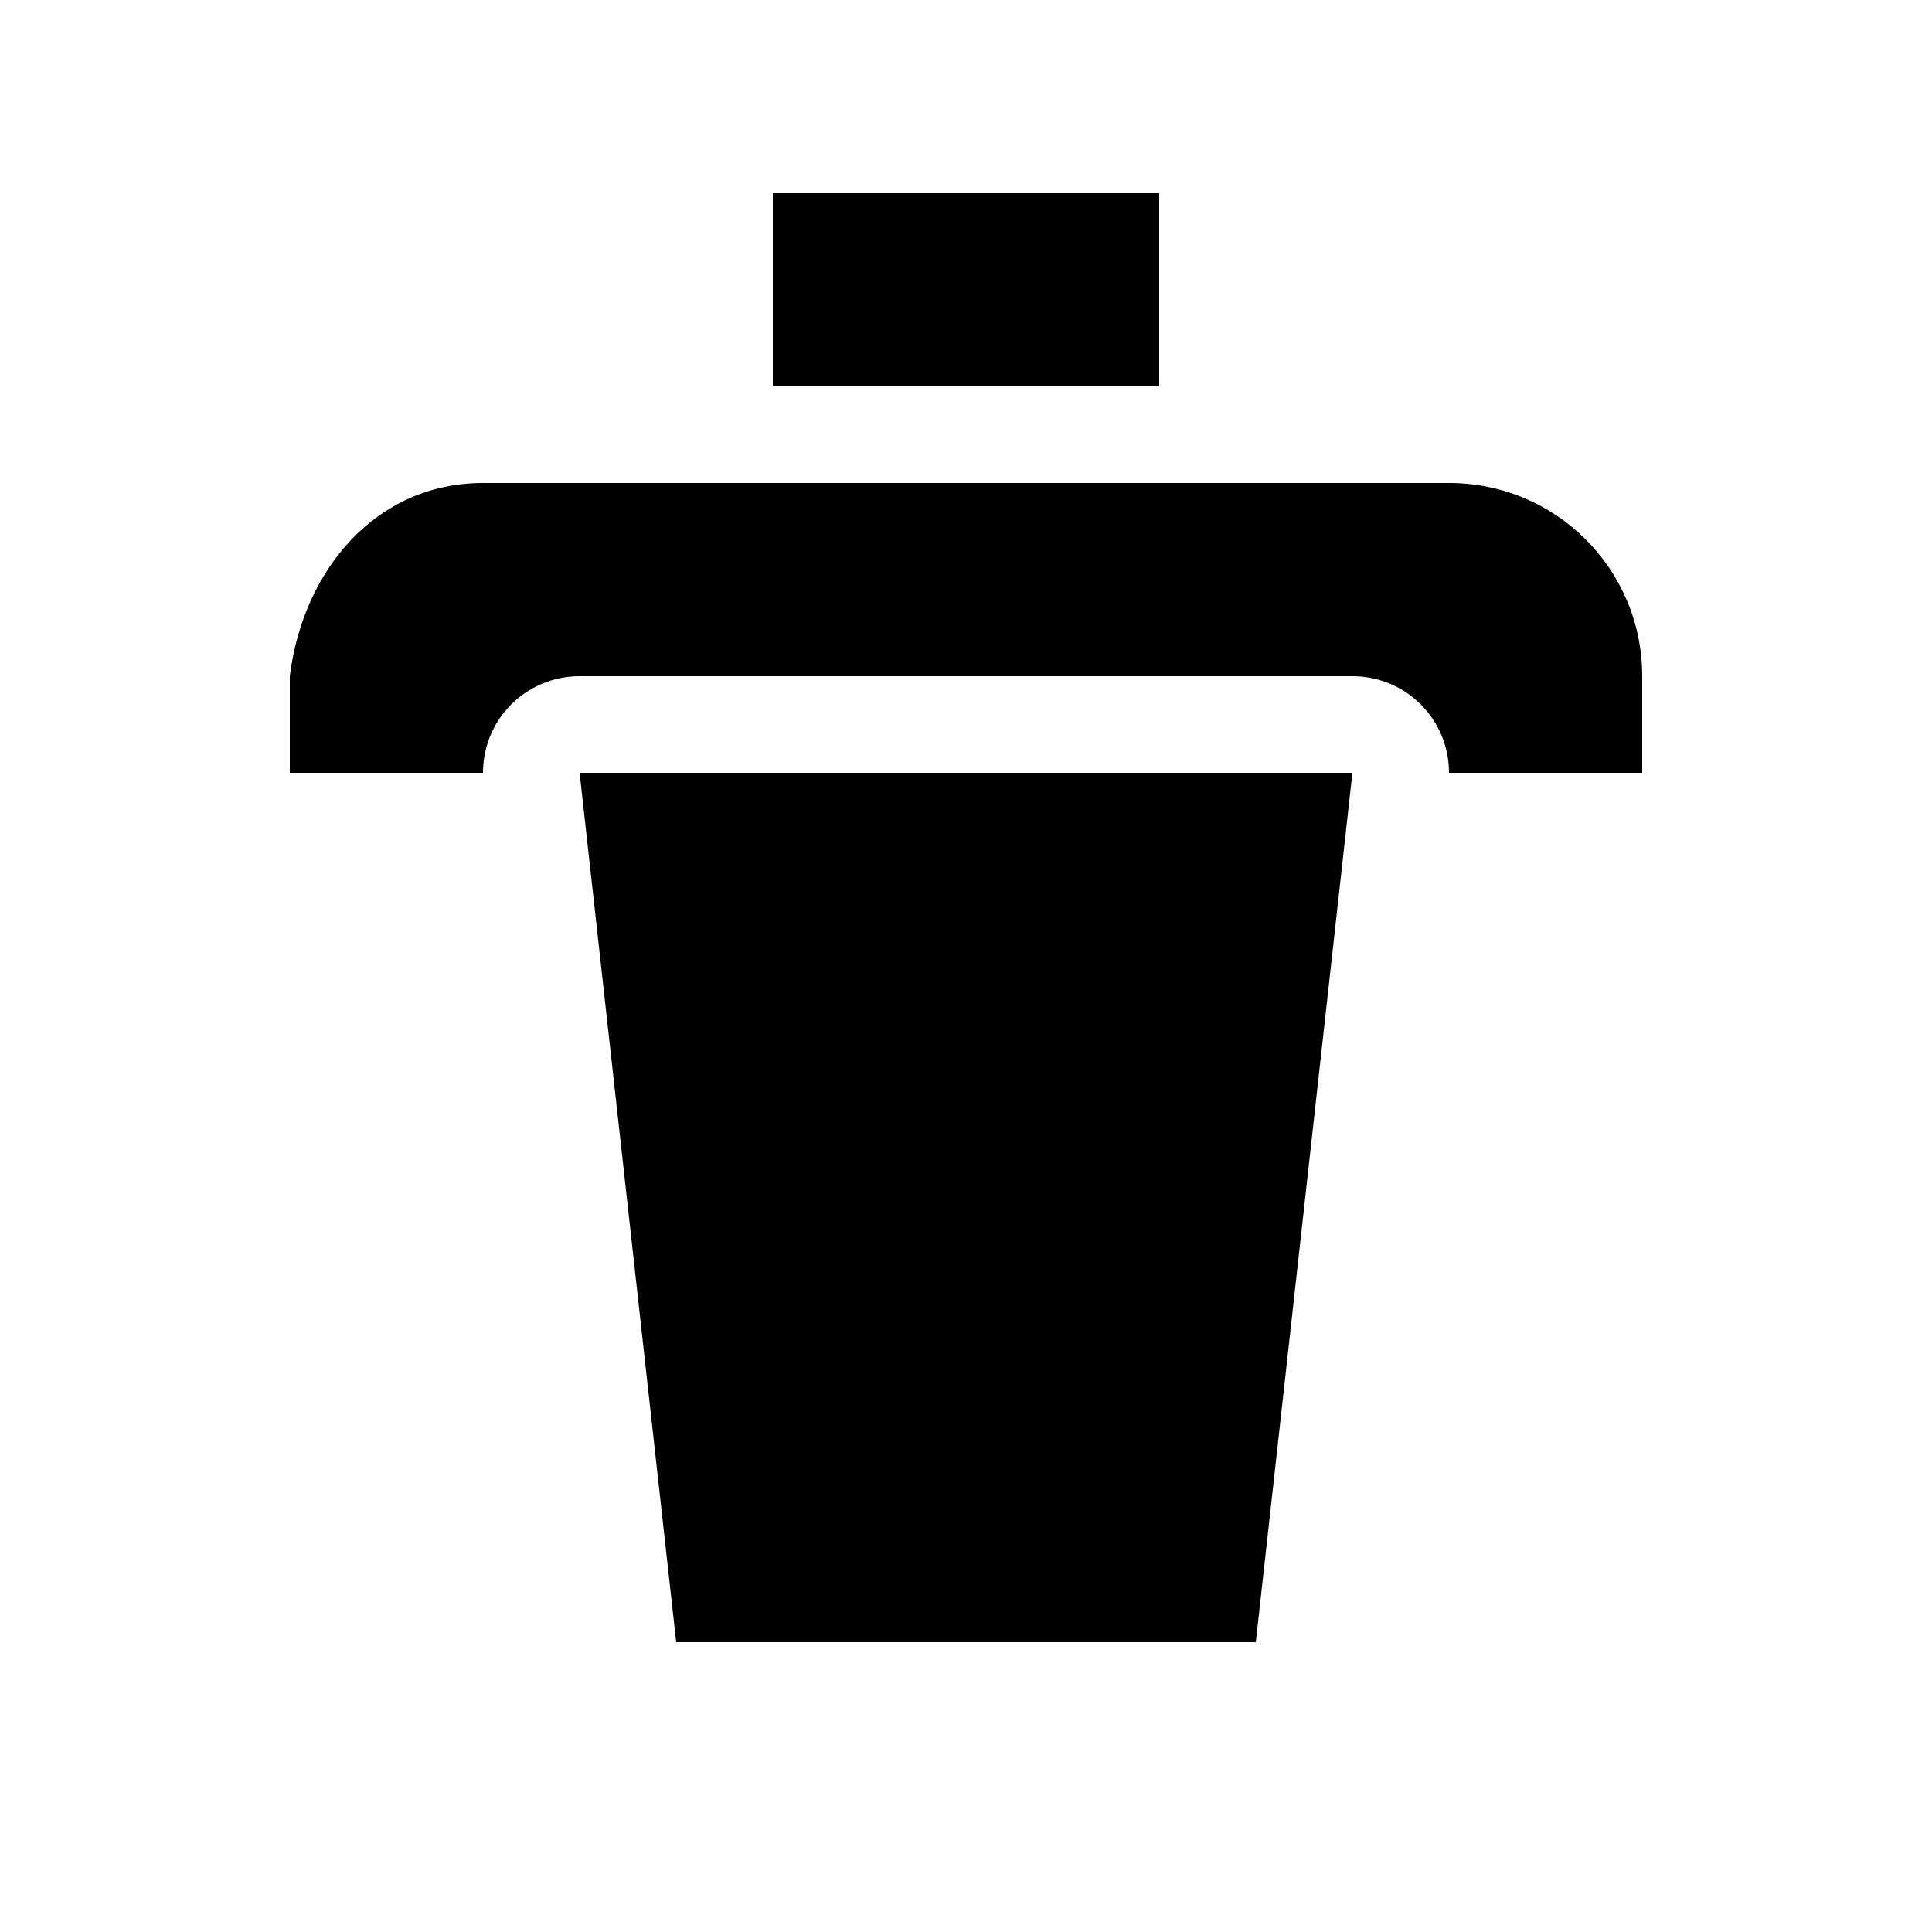
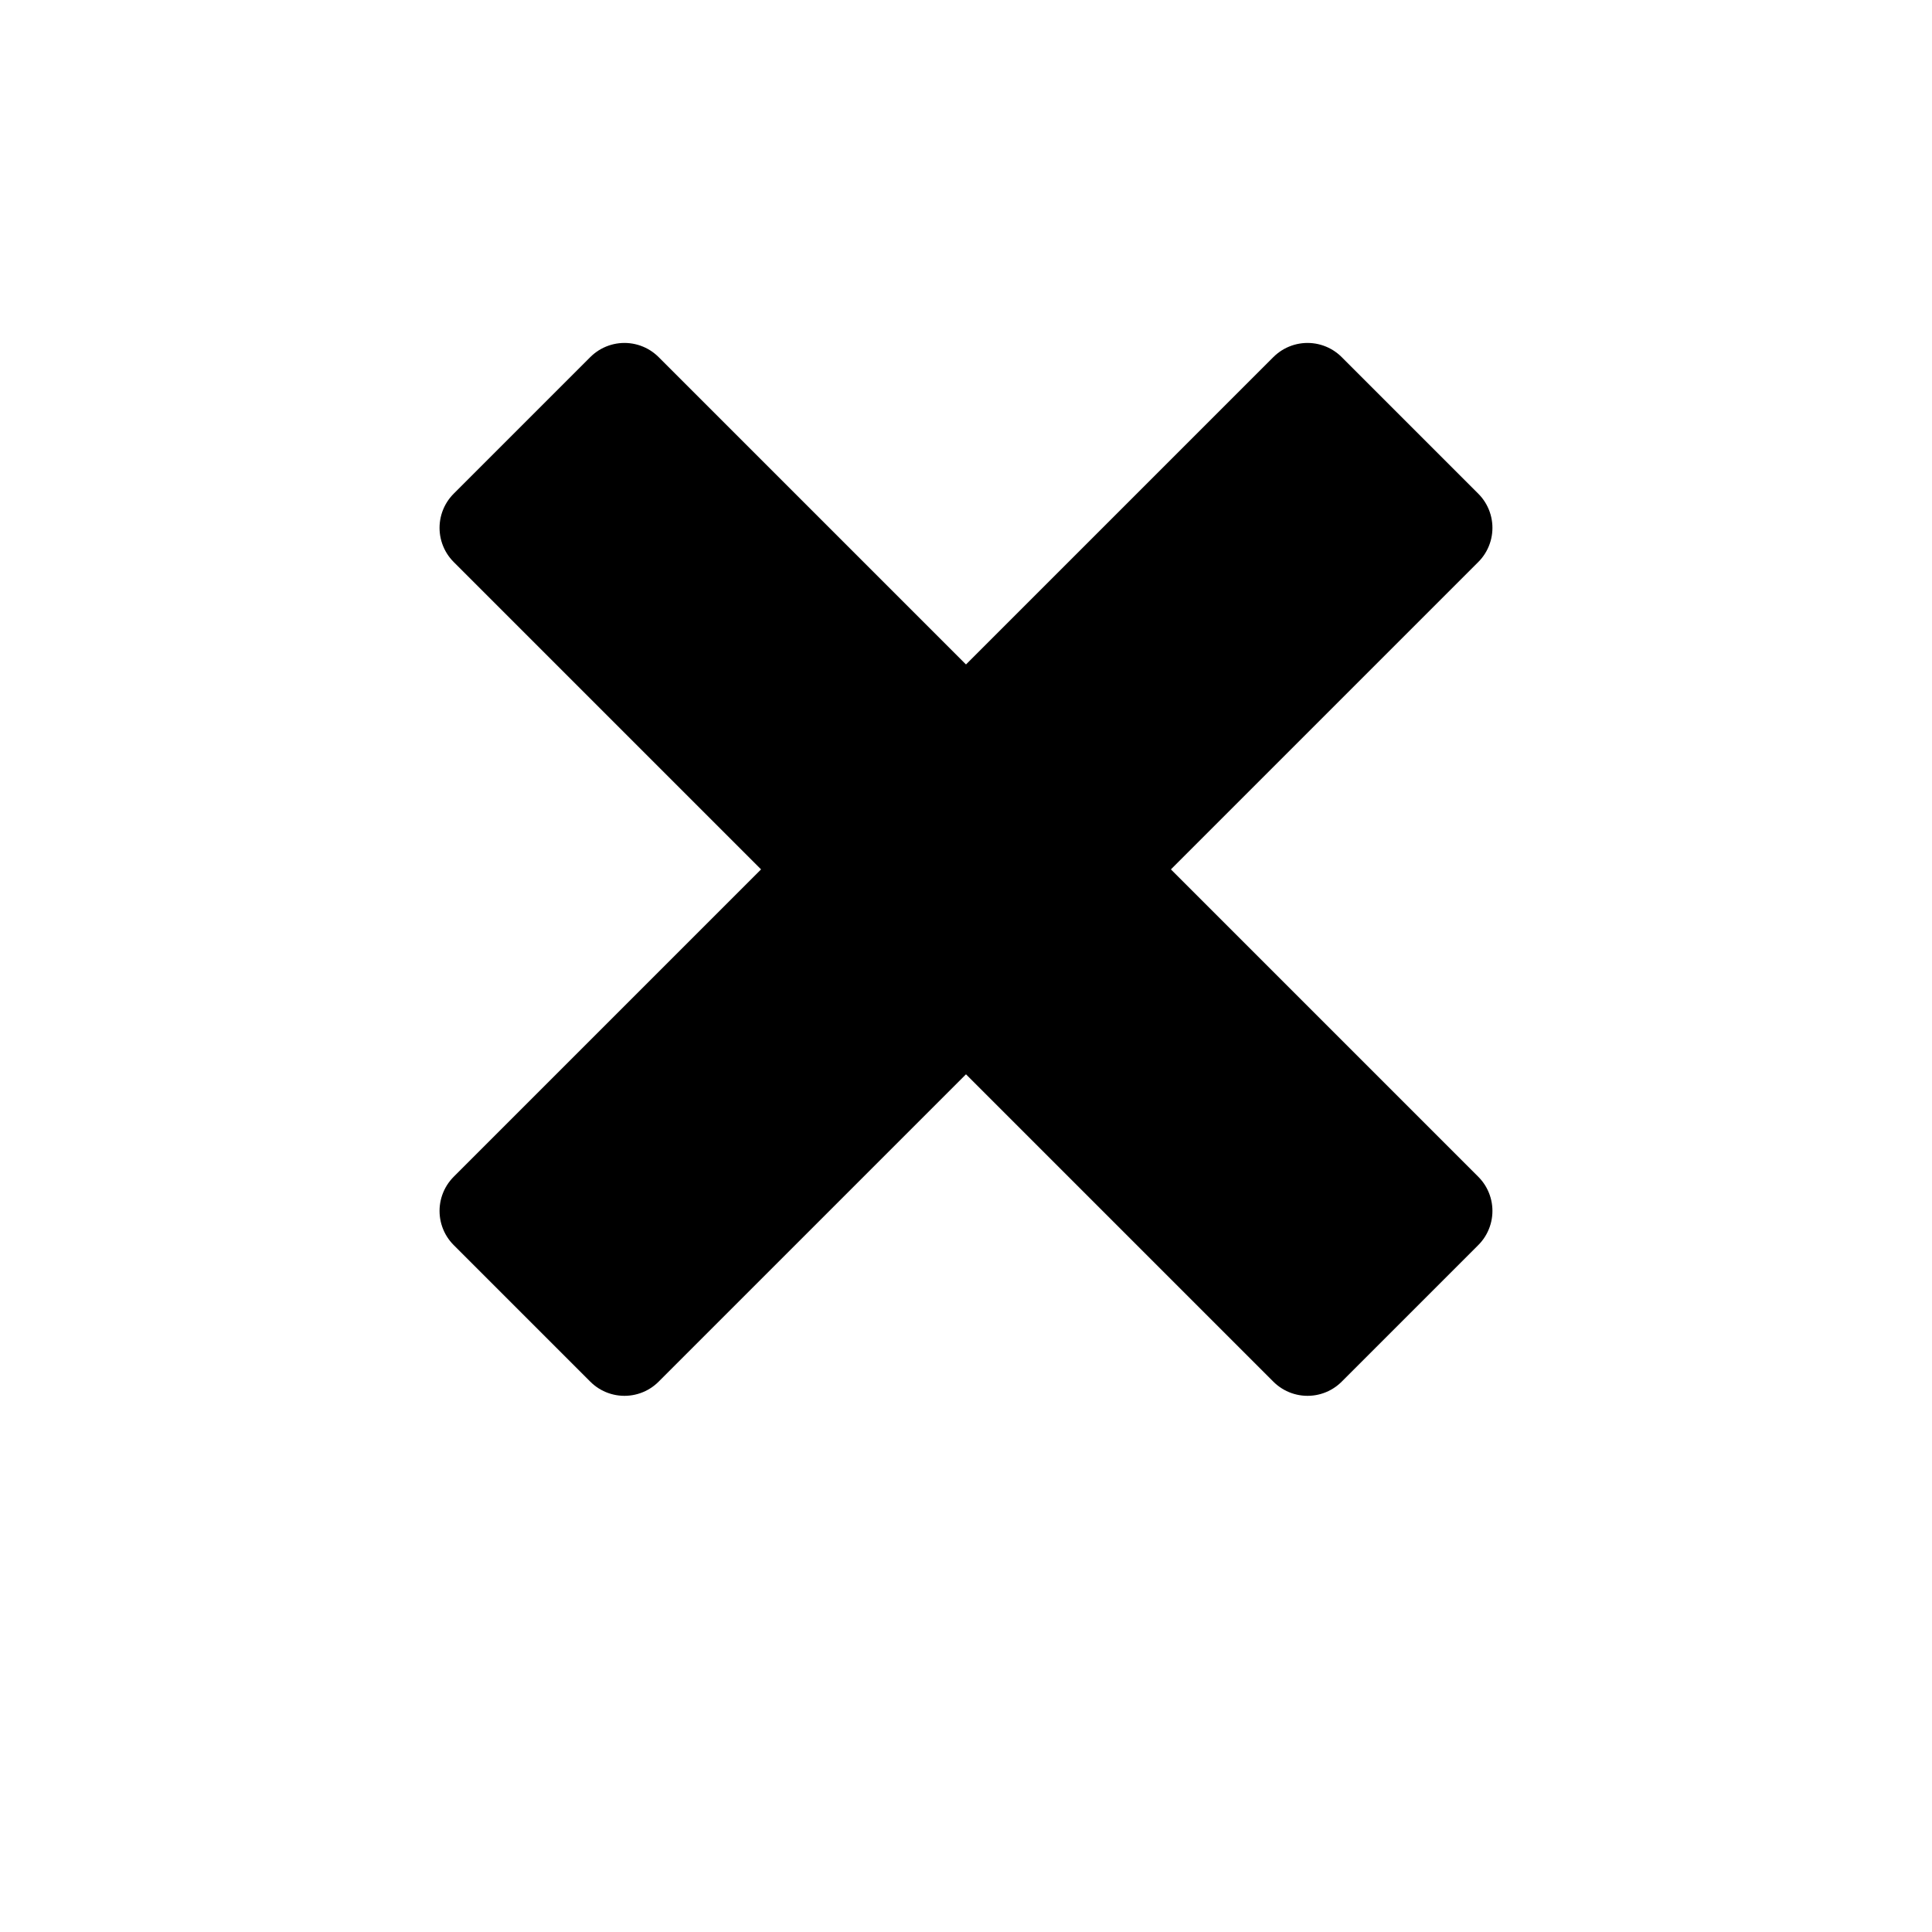
<svg xmlns="http://www.w3.org/2000/svg" width="20" height="20" viewBox="0 0 20 20" id="svg3342" version="1.1">
  <defs id="defs3344" />
  <g id="layer1" transform="translate(0,-1032.362)">
-     <path style="color:#000000;clip-rule:nonzero;display:inline;overflow:visible;visibility:visible;opacity:1;isolation:auto;mix-blend-mode:normal;color-interpolation:sRGB;color-interpolation-filters:linearRGB;solid-color:#000000;solid-opacity:1;fill:#000000;fill-opacity:1;fill-rule:nonzero;stroke:none;stroke-width:2;stroke-linecap:butt;stroke-linejoin:miter;stroke-miterlimit:4;stroke-dasharray:none;stroke-dashoffset:0;stroke-opacity:1;marker:none;color-rendering:auto;image-rendering:auto;shape-rendering:auto;text-rendering:auto;enable-background:accumulate" d="m 5,1037.362 c -1.108,0 -1.863,0.9 -2,2 l 0,1 2,0 c 0,-0.554 0.446,-1 1,-1 l 8,0 c 0.554,0 1,0.446 1,1 l 2,0 0,-1 c 0,-1.108 -0.892,-2 -2,-2 z" id="rect3336" />
-     <path style="color:#000000;clip-rule:nonzero;display:inline;overflow:visible;visibility:visible;opacity:1;isolation:auto;mix-blend-mode:normal;color-interpolation:sRGB;color-interpolation-filters:linearRGB;solid-color:#000000;solid-opacity:1;fill:#000000;fill-opacity:1;fill-rule:nonzero;stroke:none;stroke-width:2;stroke-linecap:butt;stroke-linejoin:miter;stroke-miterlimit:4;stroke-dasharray:none;stroke-dashoffset:0;stroke-opacity:1;marker:none;color-rendering:auto;image-rendering:auto;shape-rendering:auto;text-rendering:auto;enable-background:accumulate" d="m 6,1040.362 8,0 -1,9 -6,0 z" id="rect4158" />
-     <rect style="color:#000000;clip-rule:nonzero;display:inline;overflow:visible;visibility:visible;opacity:1;isolation:auto;mix-blend-mode:normal;color-interpolation:sRGB;color-interpolation-filters:linearRGB;solid-color:#000000;solid-opacity:1;fill:#000000;fill-opacity:1;fill-rule:nonzero;stroke:none;stroke-width:2;stroke-linecap:butt;stroke-linejoin:miter;stroke-miterlimit:4;stroke-dasharray:none;stroke-dashoffset:0;stroke-opacity:1;marker:none;color-rendering:auto;image-rendering:auto;shape-rendering:auto;text-rendering:auto;enable-background:accumulate" id="rect4186" width="4" height="2" x="8" y="1034.362" />
+     <rect style="color:#000000;clip-rule:nonzero;display:inline;overflow:visible;visibility:visible;opacity:1;isolation:auto;mix-blend-mode:normal;color-interpolation:sRGB;color-interpolation-filters:linearRGB;solid-color:#000000;solid-opacity:1;fill:#000000;fill-opacity:1;fill-rule:nonzero;stroke:#000000;stroke-width:1;stroke-linecap:round;stroke-linejoin:round;stroke-miterlimit:4;stroke-dasharray:none;stroke-dashoffset:0;stroke-opacity:1;marker:none;color-rendering:auto;image-rendering:auto;shape-rendering:auto;text-rendering:auto;enable-background:accumulate" id="rect4186" width="12" height="2" x="737.425" y="728.283" transform="matrix(0.7071068,0.7071068,-0.7071068,0.7071068,0,0)" />
+     <rect y="723.283" x="742.425" height="12" width="2" id="rect4267" style="color:#000000;clip-rule:nonzero;display:inline;overflow:visible;visibility:visible;opacity:1;isolation:auto;mix-blend-mode:normal;color-interpolation:sRGB;color-interpolation-filters:linearRGB;solid-color:#000000;solid-opacity:1;fill:#000000;fill-opacity:1;fill-rule:nonzero;stroke:#000000;stroke-width:1;stroke-linecap:round;stroke-linejoin:round;stroke-miterlimit:4;stroke-dasharray:none;stroke-dashoffset:0;stroke-opacity:1;marker:none;color-rendering:auto;image-rendering:auto;shape-rendering:auto;text-rendering:auto;enable-background:accumulate" transform="matrix(0.7071068,0.7071068,-0.7071068,0.7071068,0,0)" />
  </g>
</svg>
